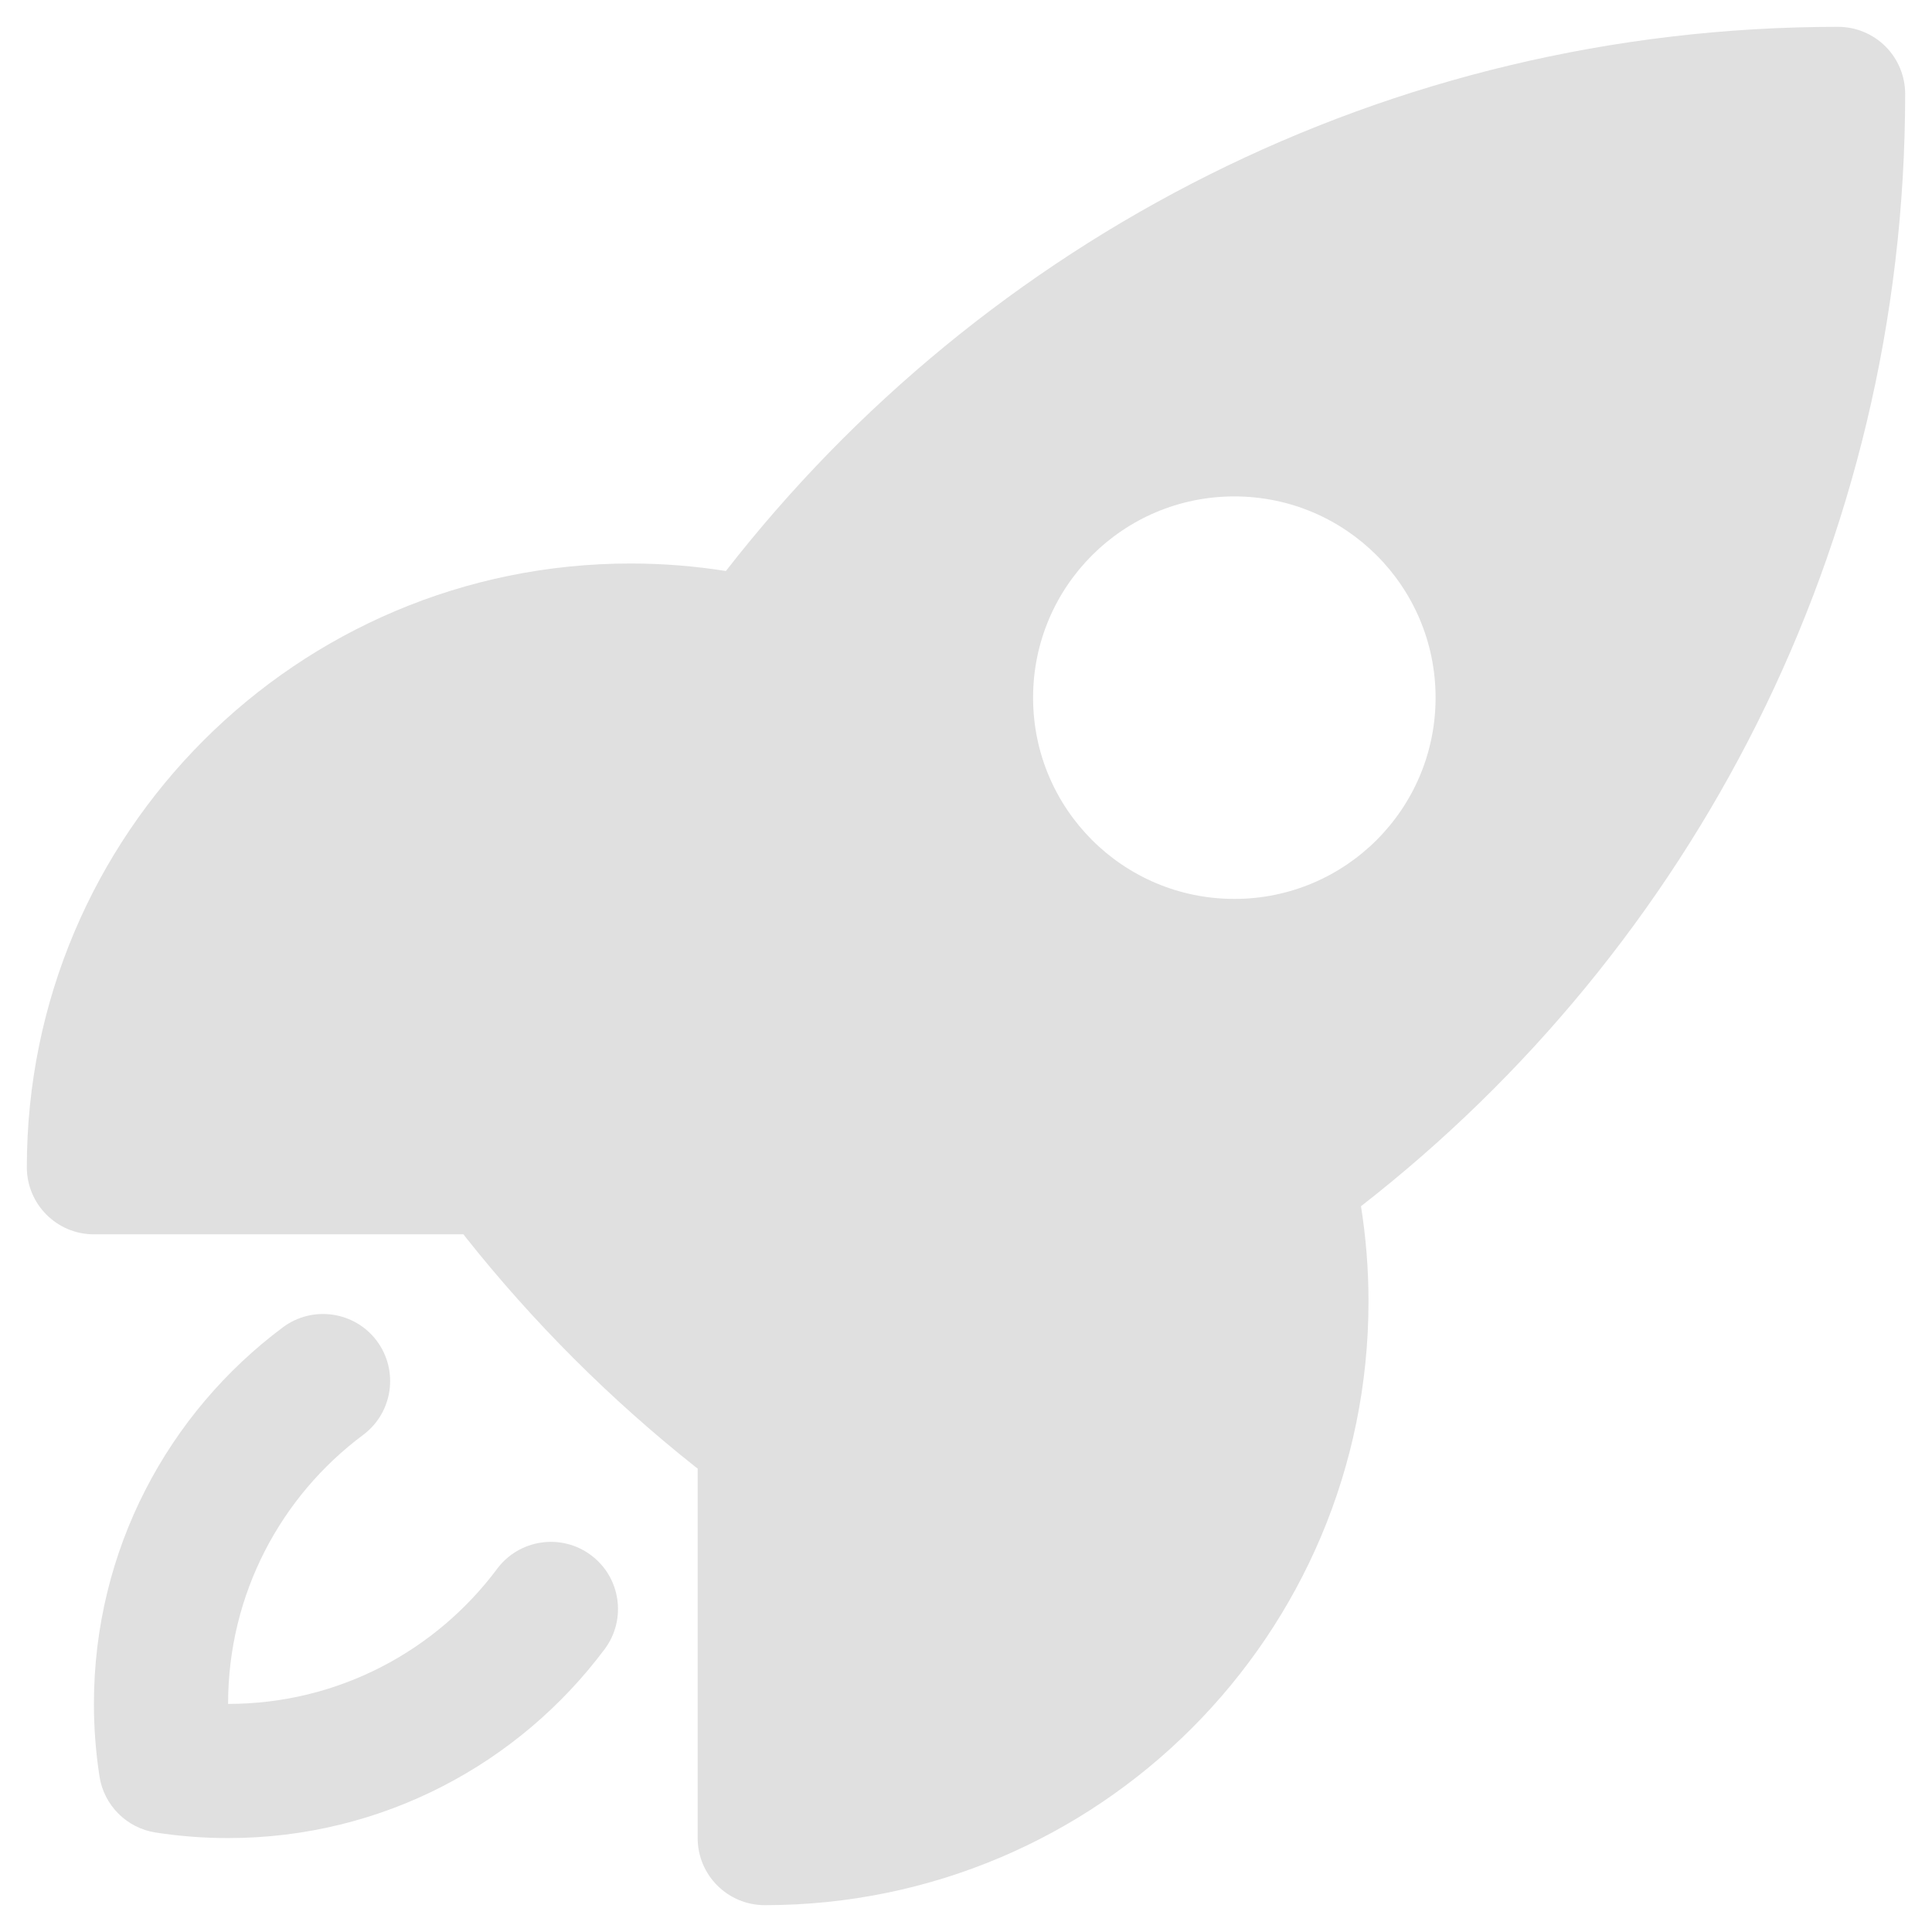
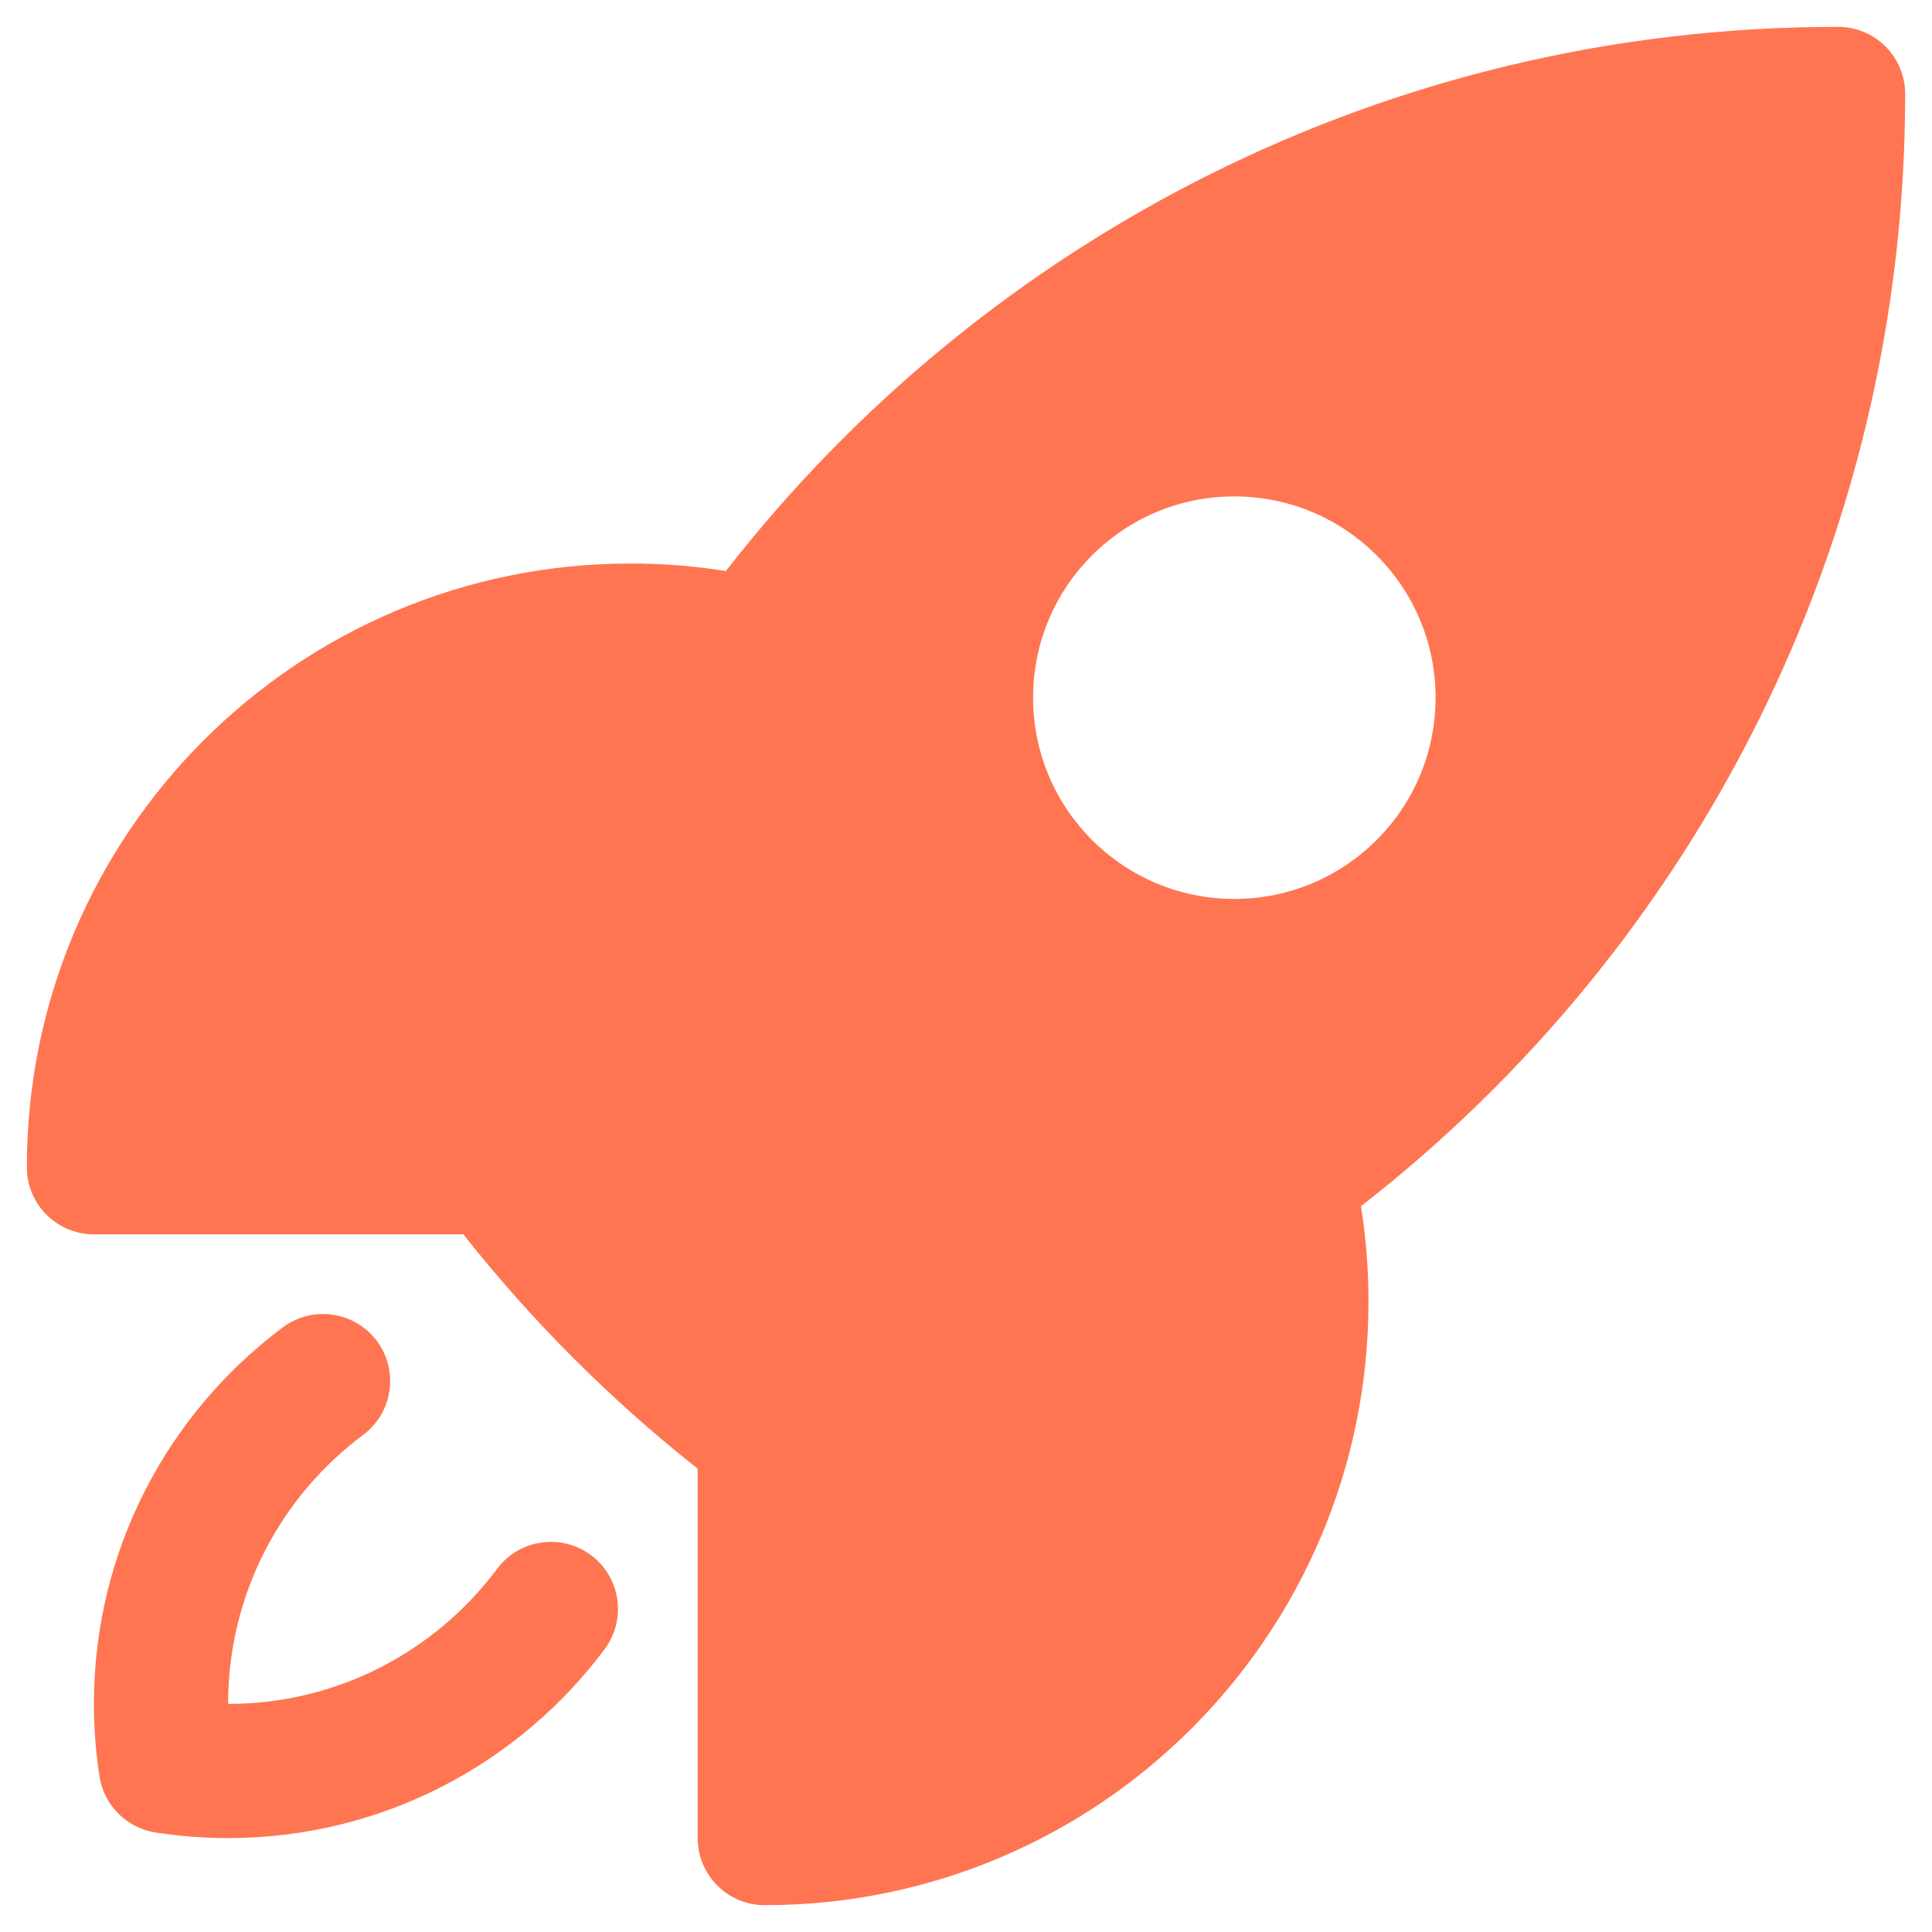
<svg xmlns="http://www.w3.org/2000/svg" width="18" height="18" viewBox="0 0 18 18" fill="none">
-   <path fill-rule="evenodd" clip-rule="evenodd" d="M6.763 5.32C9.163 2.236 12.912 0.25 17.125 0.25C17.291 0.25 17.45 0.316 17.567 0.433C17.684 0.55 17.75 0.709 17.75 0.875C17.75 5.088 15.764 8.838 12.68 11.238C12.726 11.527 12.75 11.824 12.75 12.125C12.75 15.232 10.232 17.75 7.125 17.75C6.78 17.75 6.5 17.47 6.5 17.125V13.682C6.492 13.677 6.485 13.671 6.477 13.665C5.684 13.036 4.965 12.317 4.336 11.524C4.33 11.516 4.324 11.508 4.318 11.5H0.875C0.53 11.5 0.25 11.22 0.25 10.875C0.25 7.768 2.768 5.25 5.875 5.25C6.177 5.25 6.473 5.274 6.763 5.32ZM11.5 4.625C10.464 4.625 9.625 5.464 9.625 6.5C9.625 7.536 10.464 8.375 11.5 8.375C12.536 8.375 13.375 7.536 13.375 6.5C13.375 5.464 12.536 4.625 11.5 4.625Z" fill="#E0E0E0" />
-   <path d="M3.384 13.368C3.66 13.162 3.717 12.77 3.511 12.493C3.304 12.217 2.913 12.16 2.636 12.366C1.568 13.163 0.875 14.438 0.875 15.875C0.875 16.105 0.893 16.331 0.927 16.551C0.969 16.82 1.18 17.031 1.449 17.073C1.669 17.107 1.895 17.125 2.125 17.125C3.562 17.125 4.837 16.431 5.634 15.364C5.84 15.087 5.783 14.695 5.506 14.489C5.23 14.283 4.838 14.34 4.632 14.616C4.061 15.381 3.151 15.875 2.125 15.875C2.125 14.849 2.618 13.939 3.384 13.368Z" fill="#E0E0E0" />
+   <path fill-rule="evenodd" clip-rule="evenodd" d="M6.763 5.32C9.163 2.236 12.912 0.25 17.125 0.25C17.291 0.25 17.45 0.316 17.567 0.433C17.684 0.55 17.75 0.709 17.75 0.875C17.75 5.088 15.764 8.838 12.68 11.238C12.726 11.527 12.75 11.824 12.75 12.125C12.75 15.232 10.232 17.75 7.125 17.75C6.78 17.75 6.5 17.47 6.5 17.125V13.682C6.492 13.677 6.485 13.671 6.477 13.665C5.684 13.036 4.965 12.317 4.336 11.524C4.33 11.516 4.324 11.508 4.318 11.5H0.875C0.53 11.5 0.25 11.22 0.25 10.875C0.25 7.768 2.768 5.25 5.875 5.25C6.177 5.25 6.473 5.274 6.763 5.32ZM11.5 4.625C10.464 4.625 9.625 5.464 9.625 6.5C9.625 7.536 10.464 8.375 11.5 8.375C12.536 8.375 13.375 7.536 13.375 6.5C13.375 5.464 12.536 4.625 11.5 4.625Z" fill="#ff7551" />
+   <path d="M3.384 13.368C3.66 13.162 3.717 12.77 3.511 12.493C3.304 12.217 2.913 12.16 2.636 12.366C1.568 13.163 0.875 14.438 0.875 15.875C0.875 16.105 0.893 16.331 0.927 16.551C0.969 16.82 1.18 17.031 1.449 17.073C1.669 17.107 1.895 17.125 2.125 17.125C3.562 17.125 4.837 16.431 5.634 15.364C5.84 15.087 5.783 14.695 5.506 14.489C5.23 14.283 4.838 14.34 4.632 14.616C4.061 15.381 3.151 15.875 2.125 15.875C2.125 14.849 2.618 13.939 3.384 13.368Z" fill="#ff7551" />
</svg>
